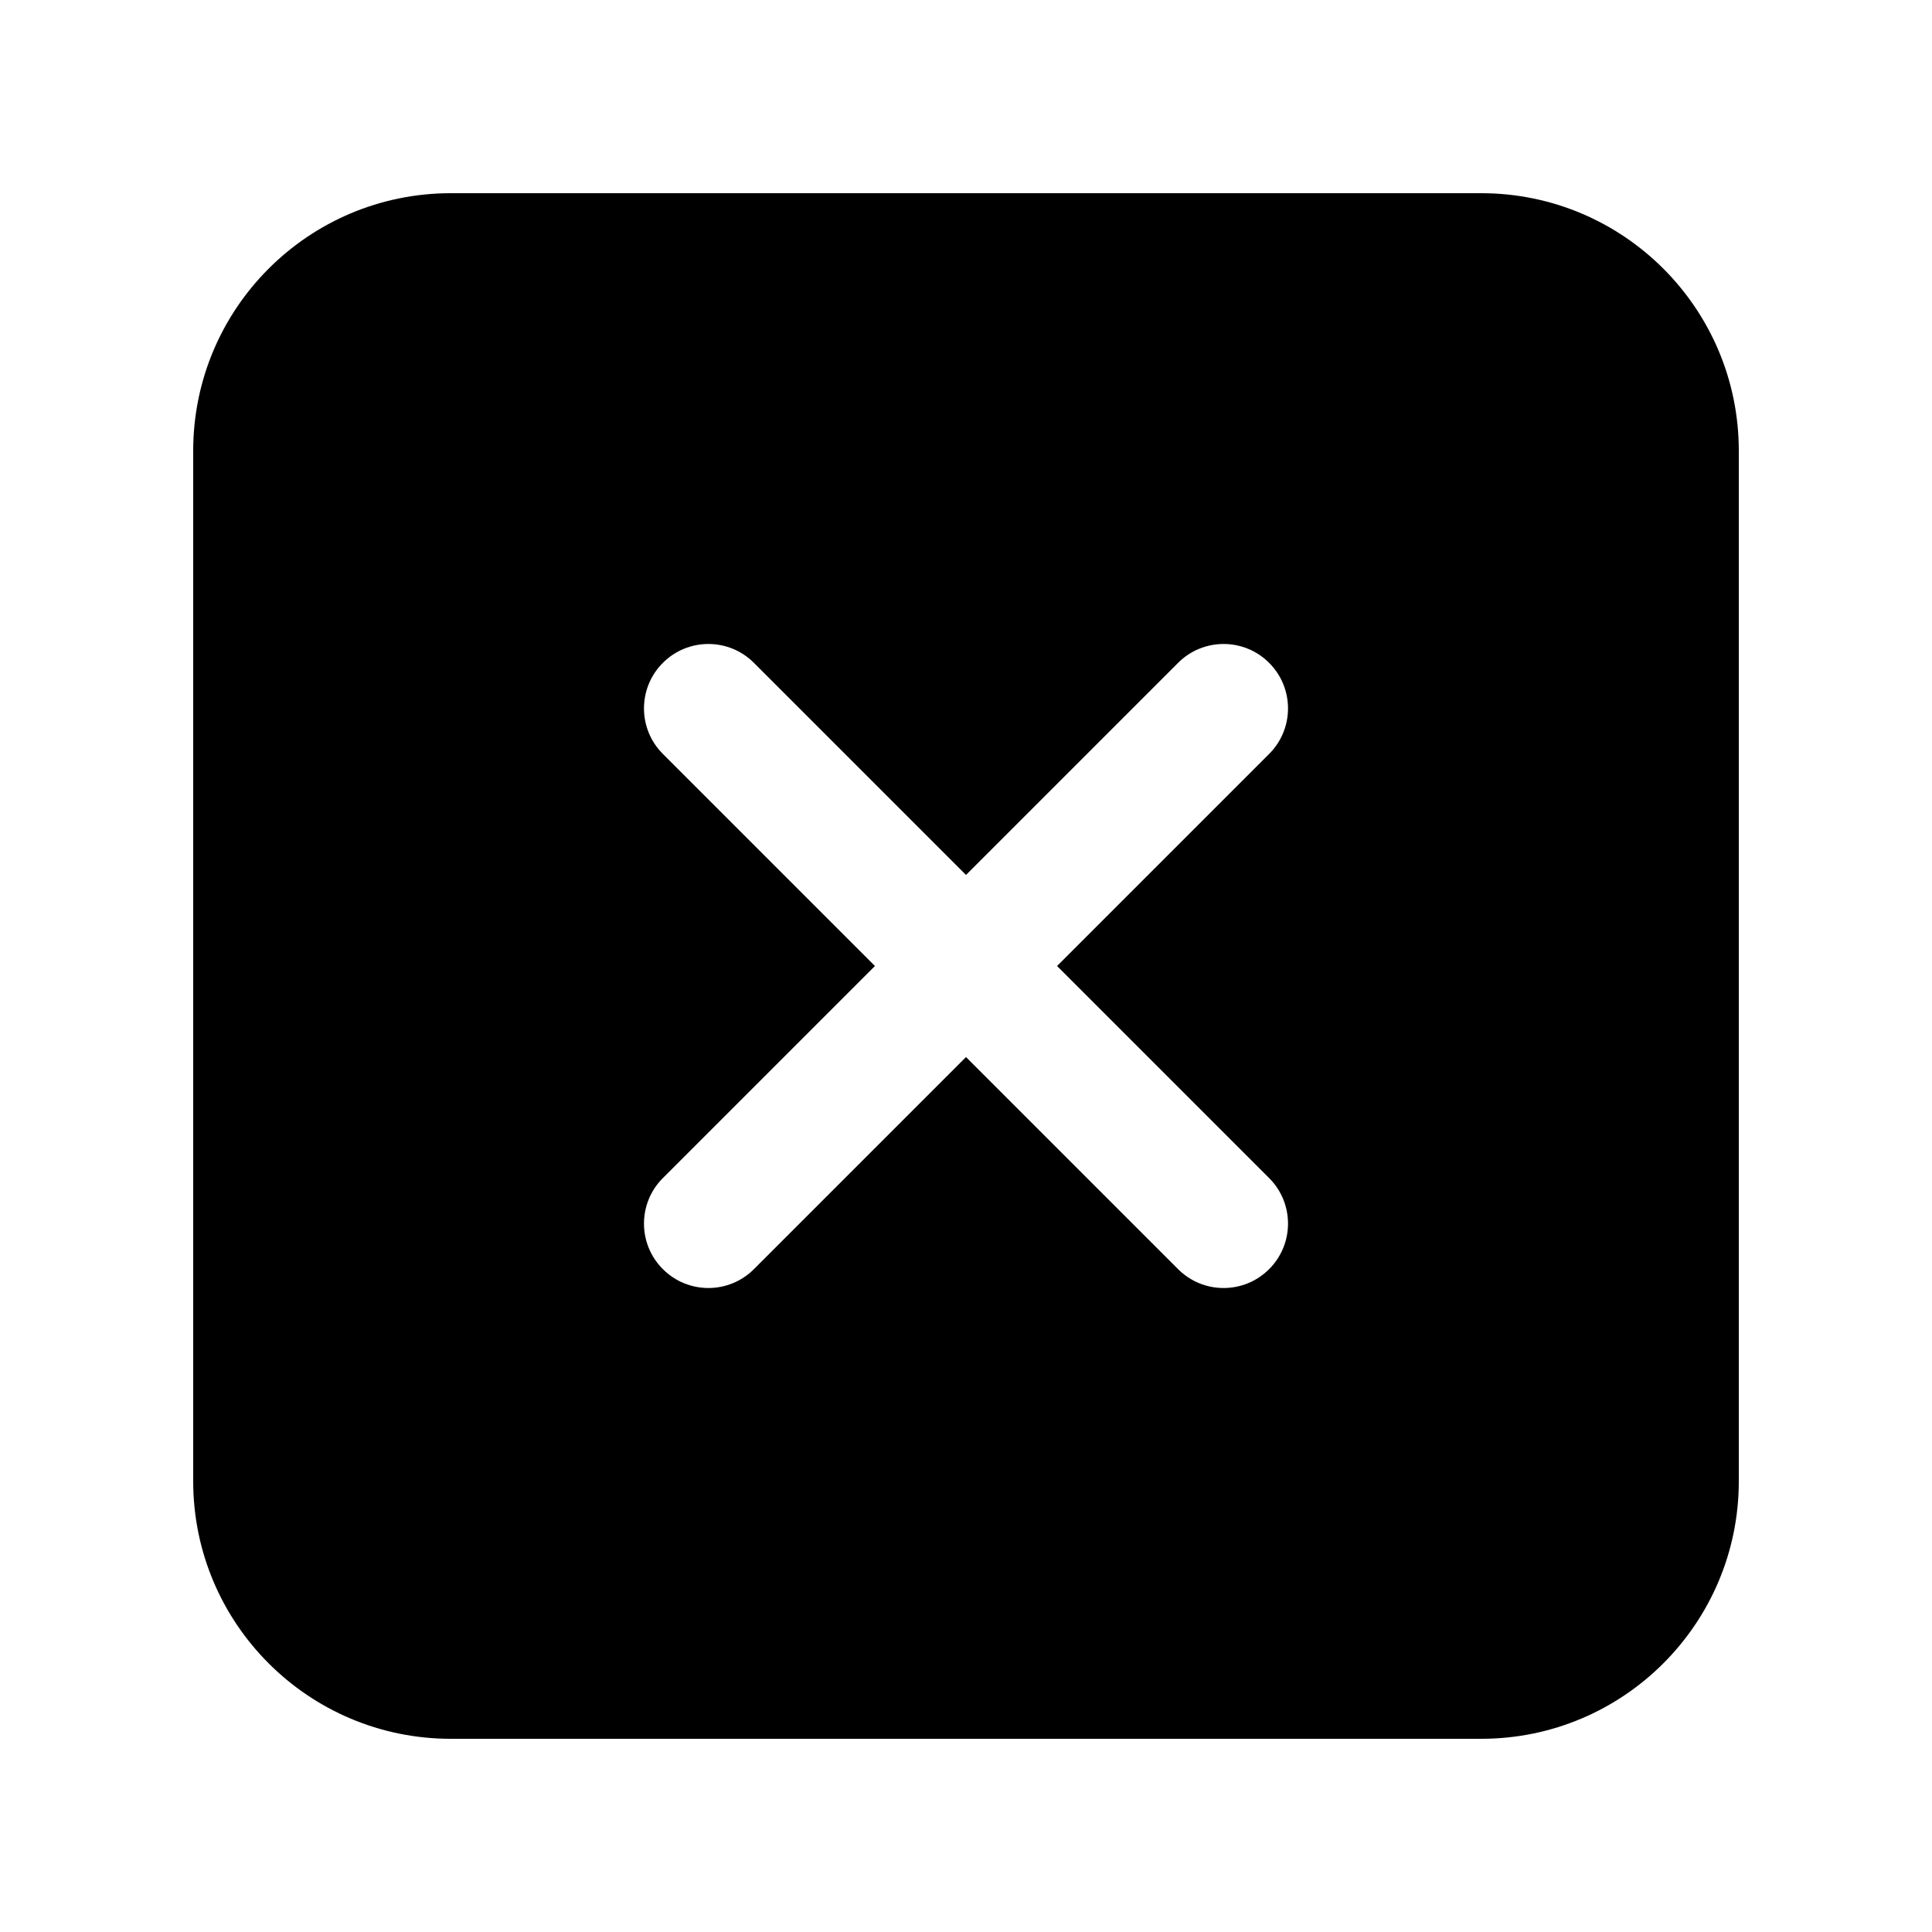
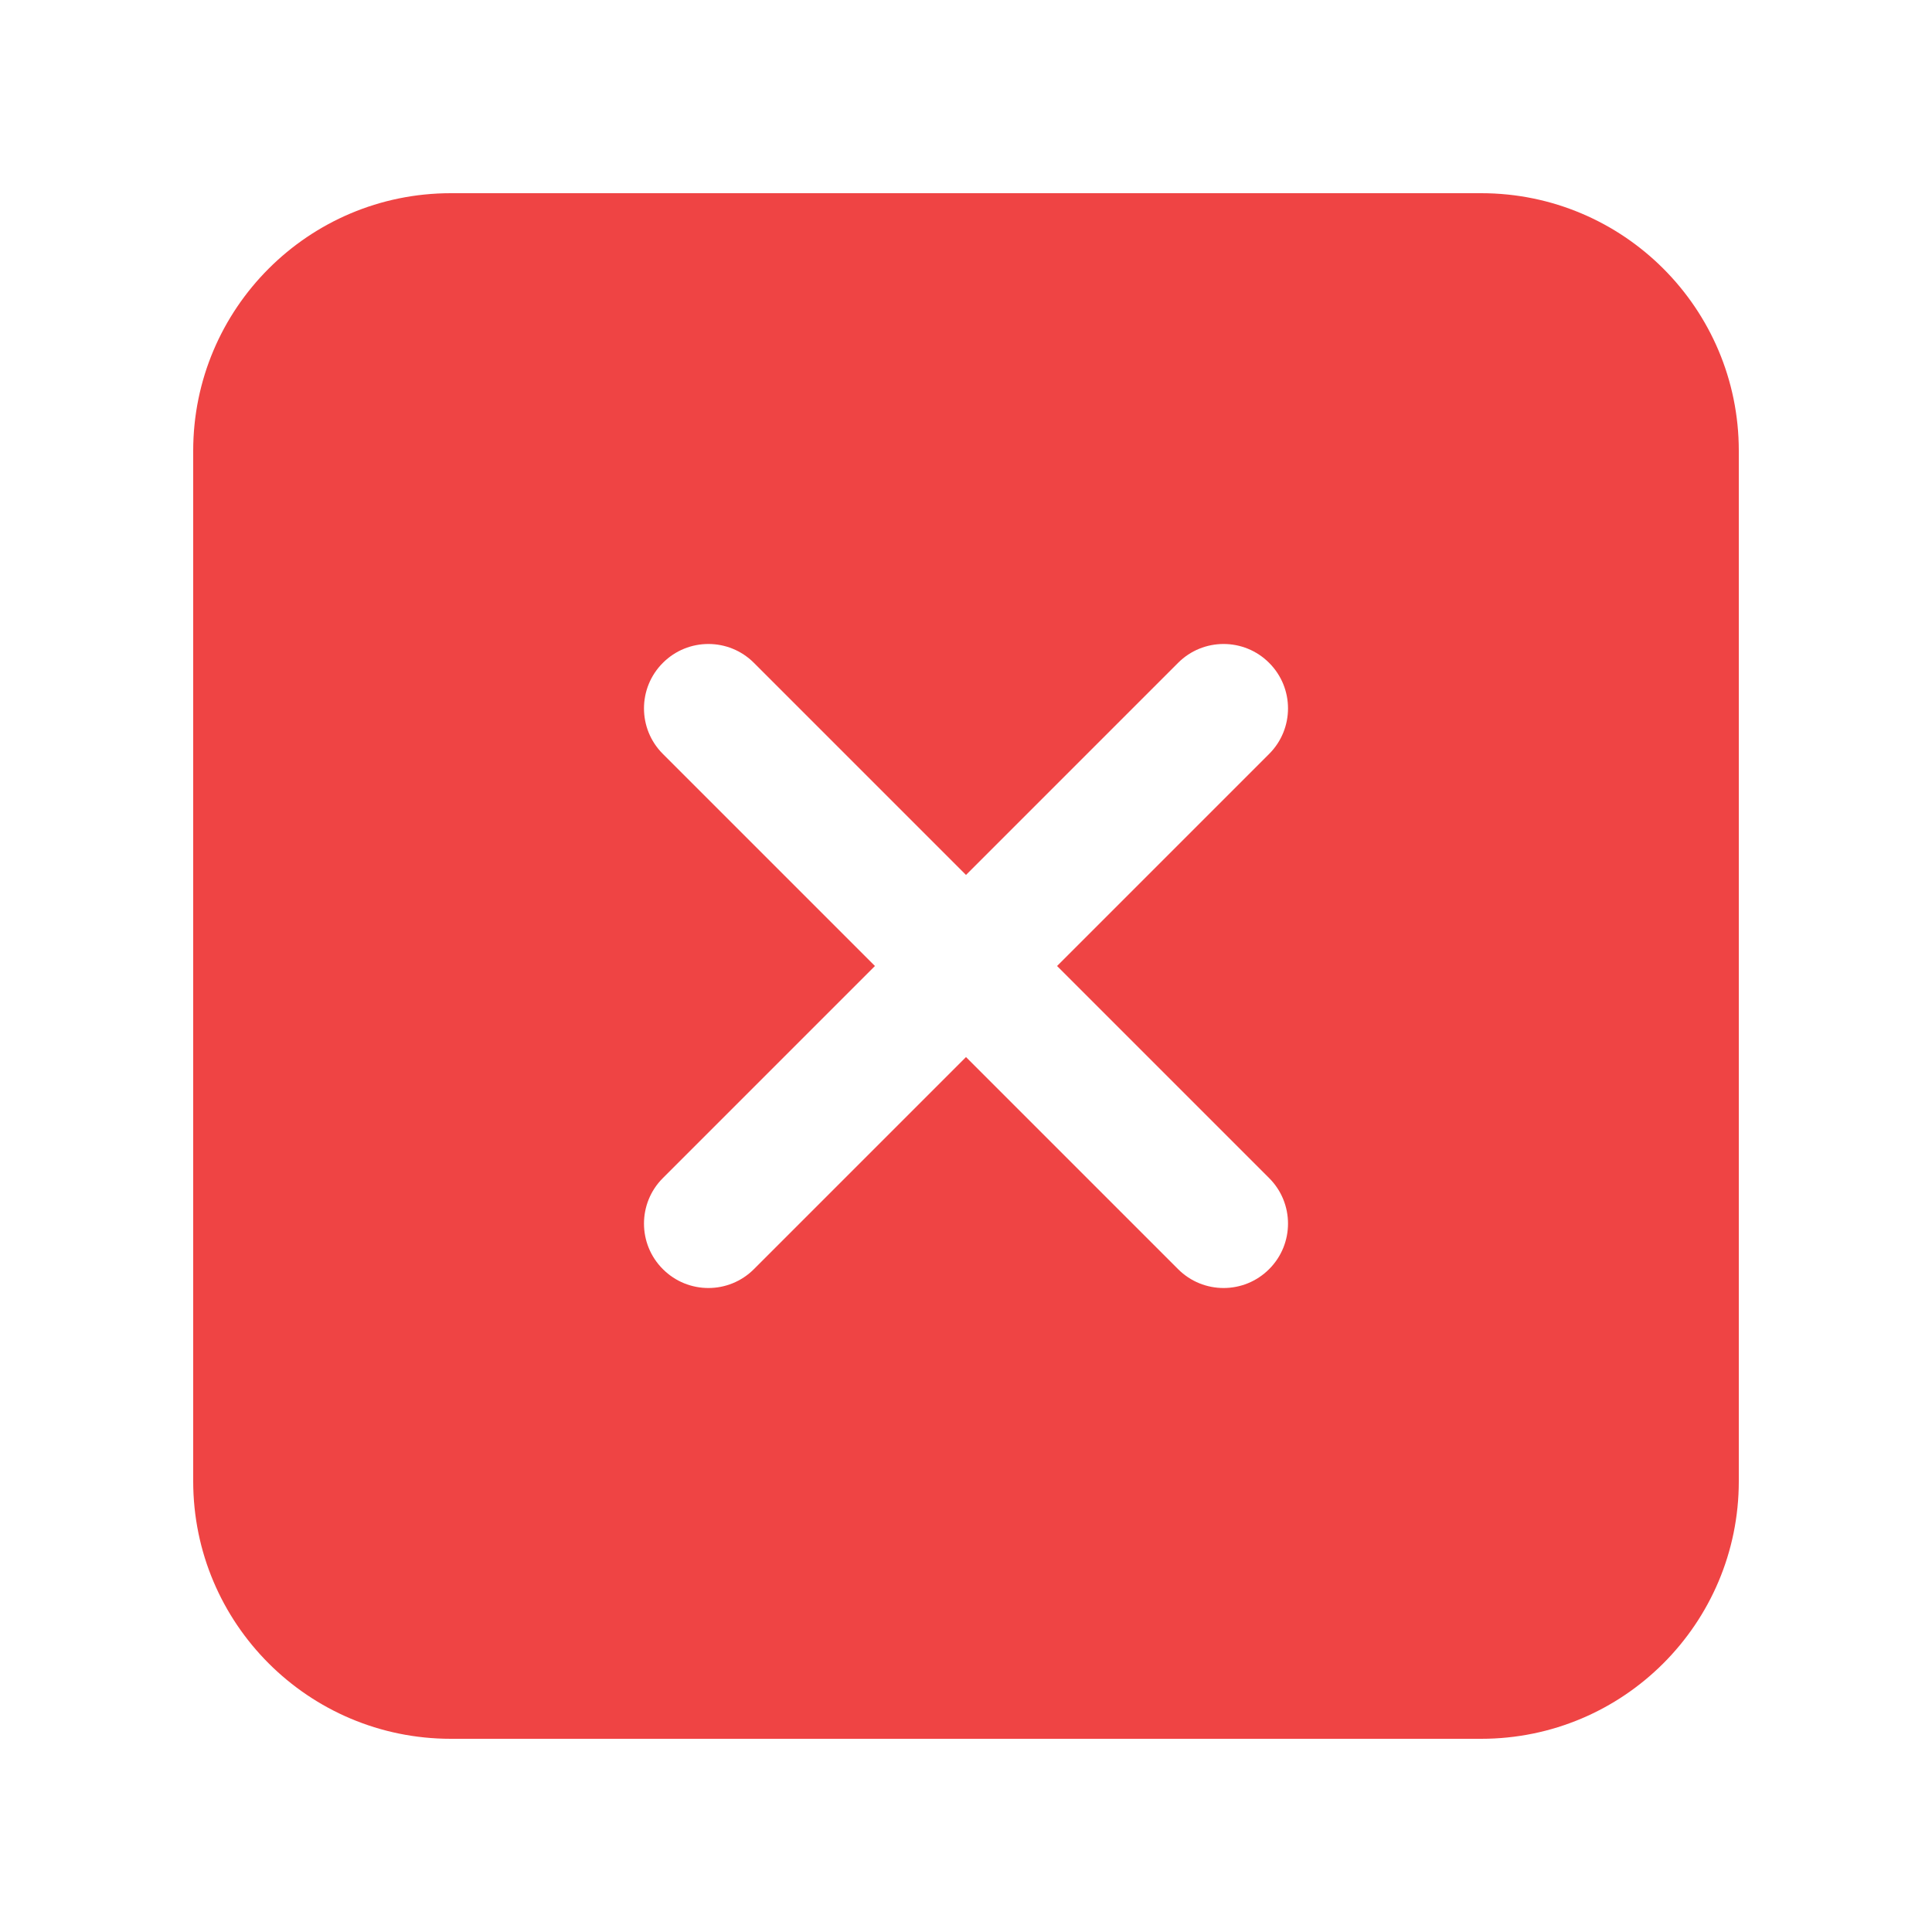
- <svg xmlns="http://www.w3.org/2000/svg" viewBox="0 0 30 30" fill="none">
-   <path fill-rule="evenodd" clip-rule="evenodd" d="M3 7C3 4.791 4.791 3 7 3H23C25.209 3 27 4.791 27 7V23C27 25.209 25.209 27 23 27H7C4.791 27 3 25.209 3 23V7ZM19.707 11.707C20.098 11.317 20.098 10.683 19.707 10.293C19.317 9.902 18.683 9.902 18.293 10.293L15 13.586L11.707 10.293C11.317 9.902 10.683 9.902 10.293 10.293C9.902 10.683 9.902 11.317 10.293 11.707L13.586 15L10.293 18.293C9.902 18.683 9.902 19.317 10.293 19.707C10.683 20.098 11.317 20.098 11.707 19.707L15 16.414L18.293 19.707C18.683 20.098 19.317 20.098 19.707 19.707C20.098 19.317 20.098 18.683 19.707 18.293L16.414 15L19.707 11.707Z" fill="currentColor" />
+ <svg xmlns="http://www.w3.org/2000/svg" width="30" height="30" viewBox="0 0 30 30" fill="none">
+   <path fill-rule="evenodd" clip-rule="evenodd" d="M3 7C3 4.791 4.791 3 7 3H23C25.209 3 27 4.791 27 7V23C27 25.209 25.209 27 23 27H7C4.791 27 3 25.209 3 23V7ZM19.707 11.707C20.098 11.317 20.098 10.683 19.707 10.293C19.317 9.902 18.683 9.902 18.293 10.293L15 13.586L11.707 10.293C11.317 9.902 10.683 9.902 10.293 10.293C9.902 10.683 9.902 11.317 10.293 11.707L13.586 15L10.293 18.293C9.902 18.683 9.902 19.317 10.293 19.707C10.683 20.098 11.317 20.098 11.707 19.707L15 16.414L18.293 19.707C18.683 20.098 19.317 20.098 19.707 19.707C20.098 19.317 20.098 18.683 19.707 18.293L16.414 15L19.707 11.707Z" fill="#EF4444" />
</svg>
